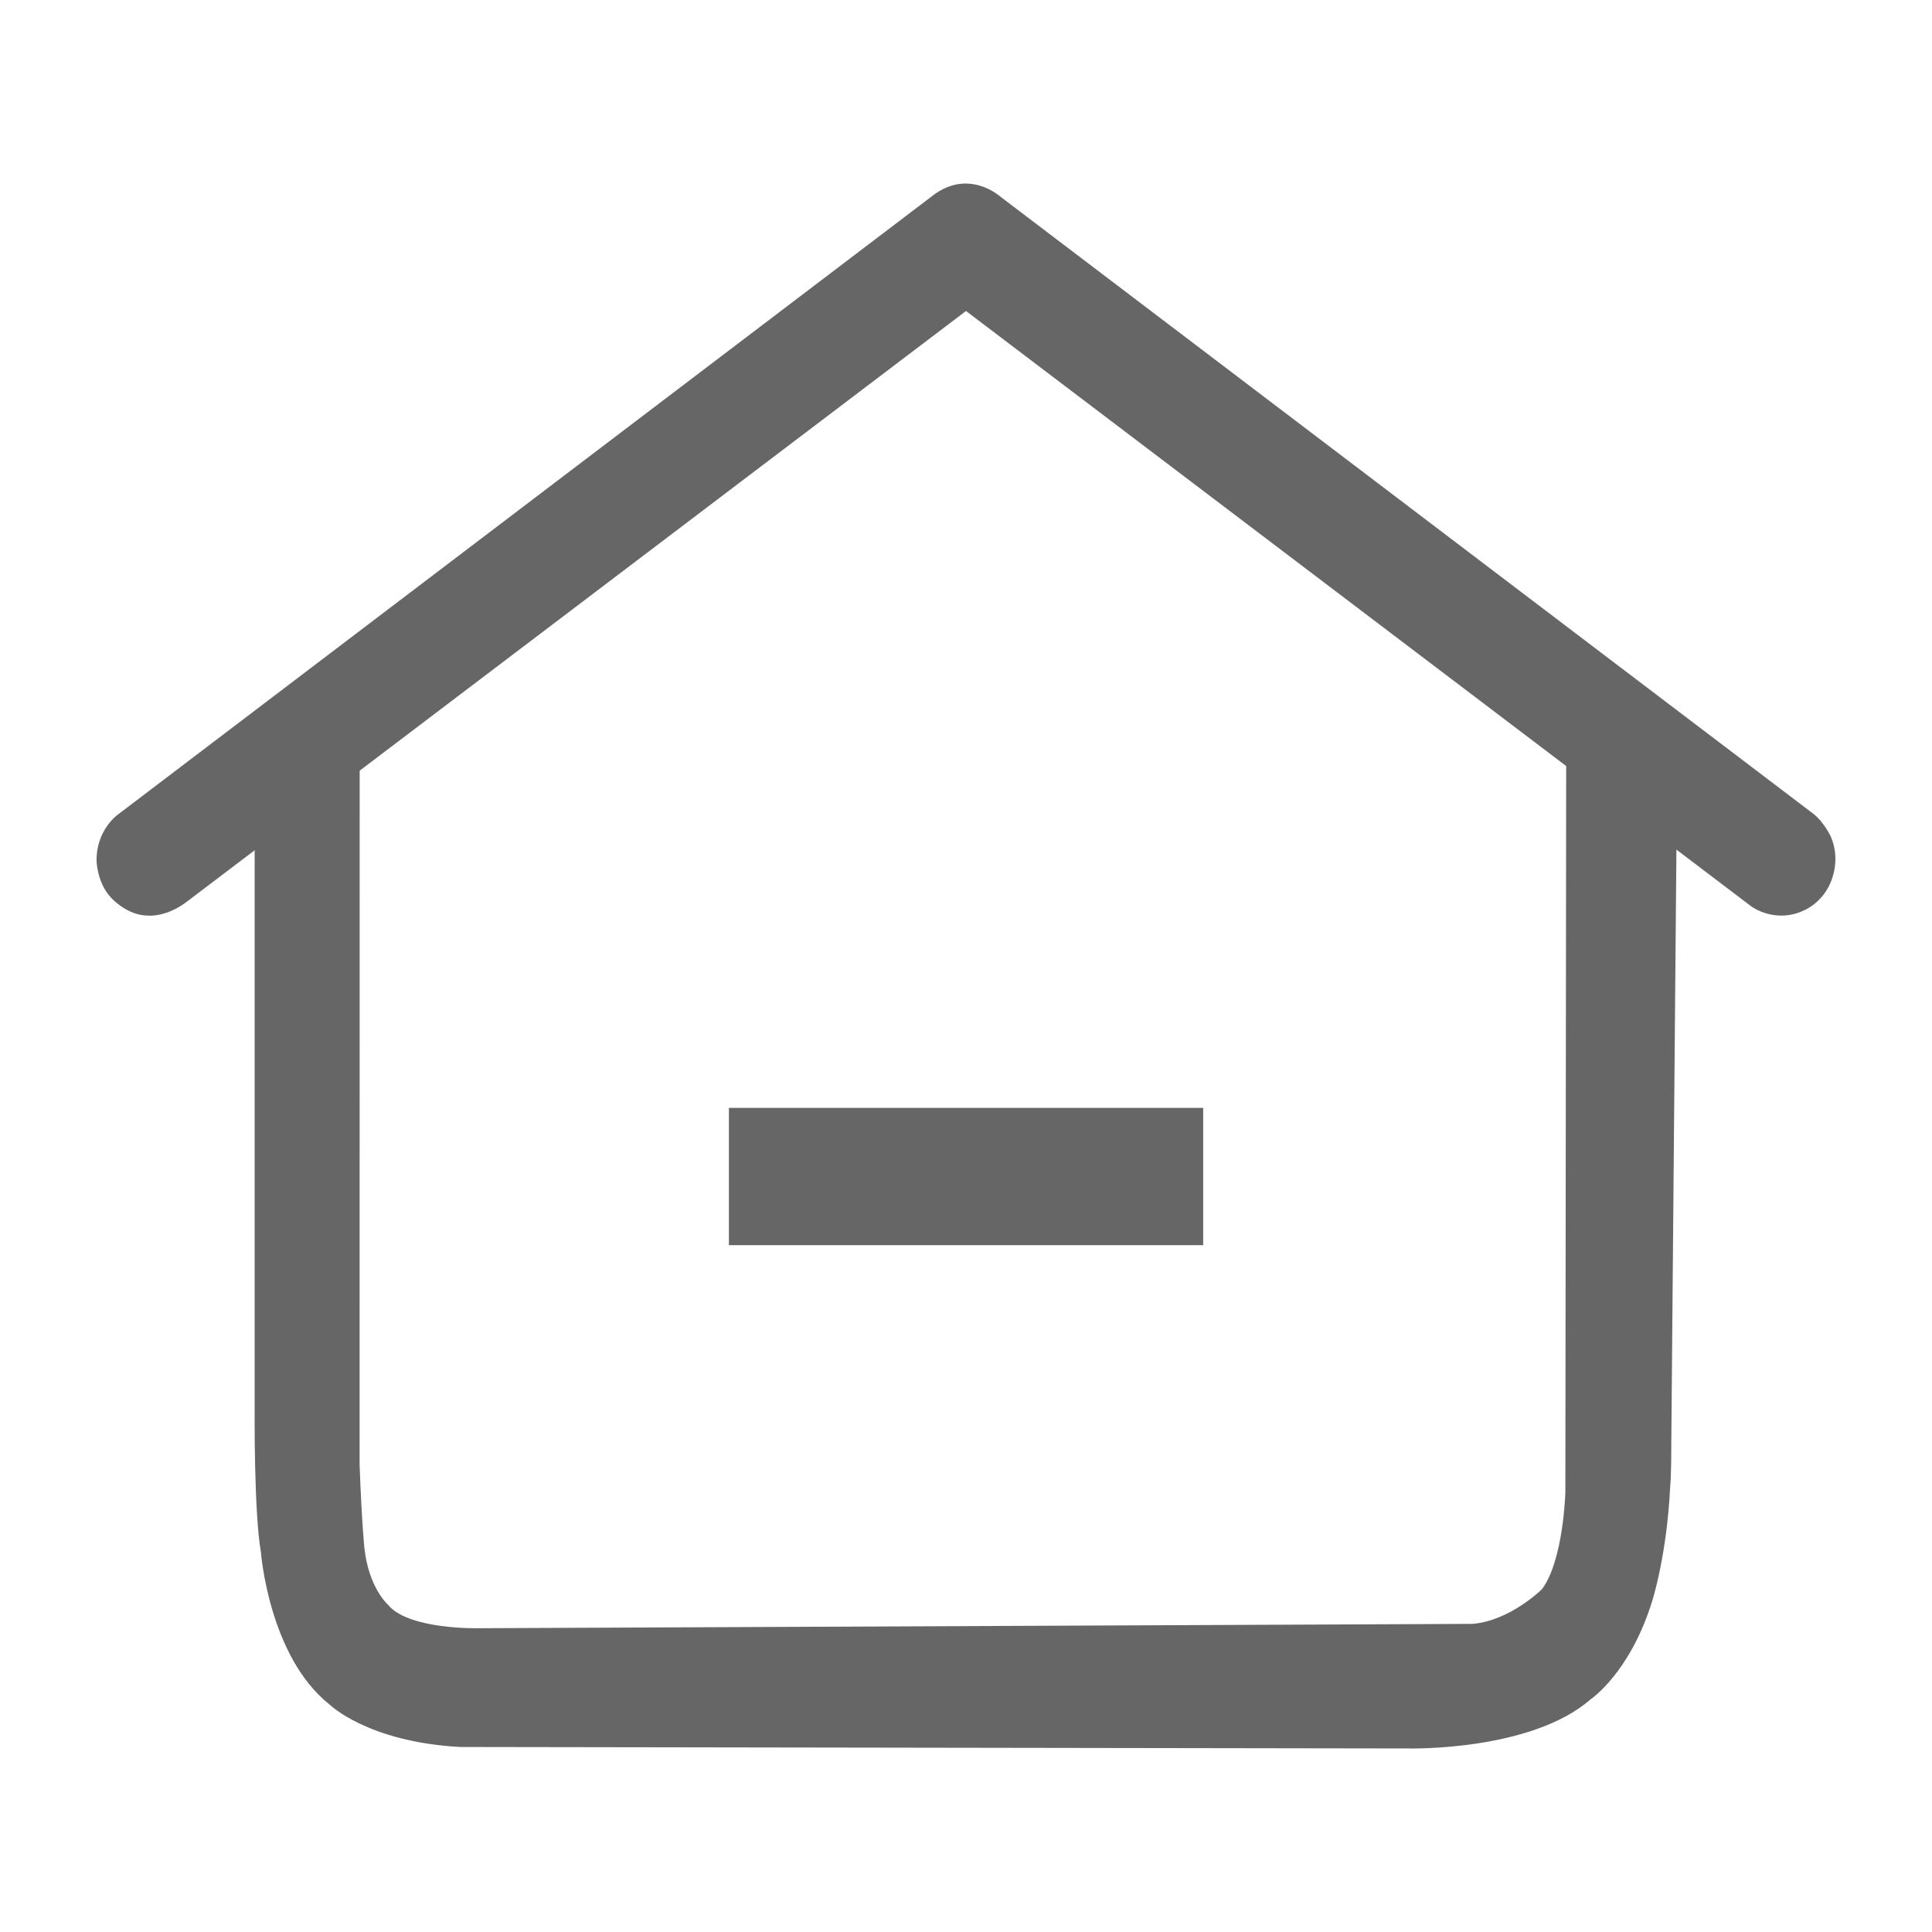
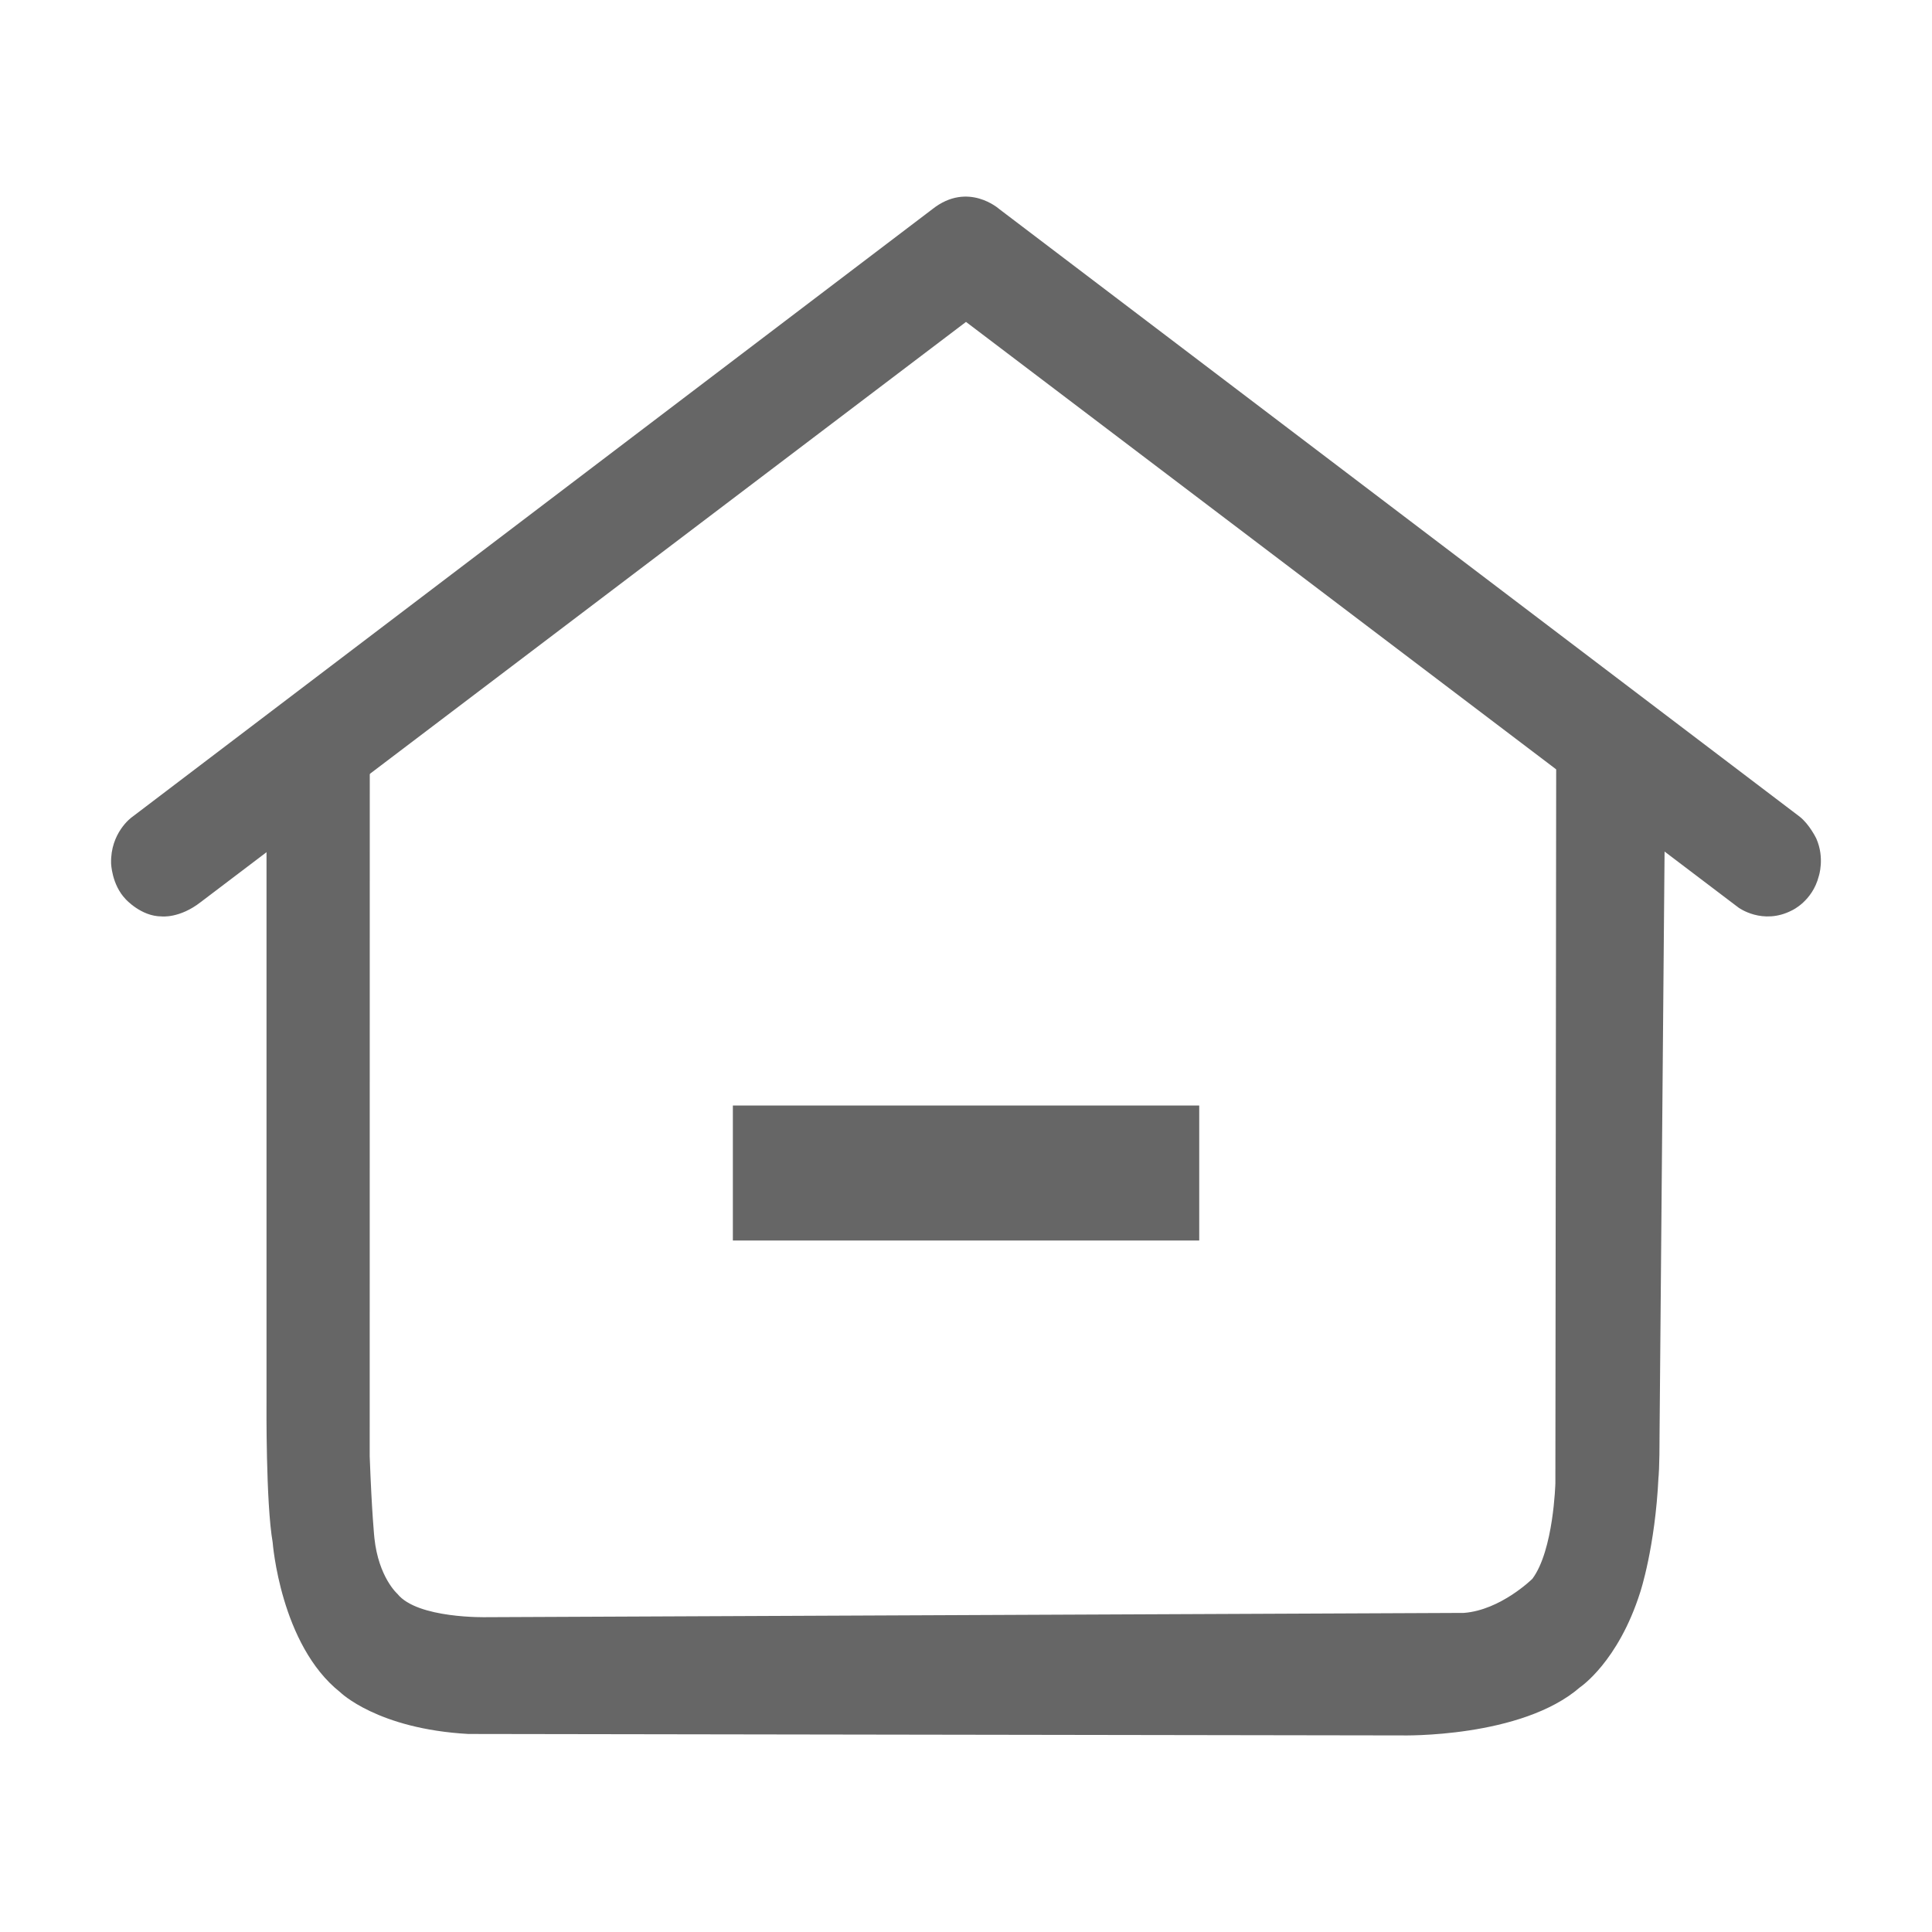
<svg xmlns="http://www.w3.org/2000/svg" width="24" height="24" viewBox="0 0 24 24" fill="none">
-   <g transform="translate(12 12) scale(1.08) translate(-12 -12)">
+   <g transform="translate(12 12) scale(1.062) translate(-12 -12)">
    <path d="M3.049 11.252C2.801 11.446 2.59 11.42 2.59 11.42C2.351 11.42 2.17 11.218 2.17 11.218C2.006 11.047 2 10.798 2 10.798C1.991 10.443 2.237 10.264 2.237 10.264L11.608 3.146C12.024 2.818 12.389 3.146 12.389 3.146L21.75 10.252C21.866 10.342 21.946 10.509 21.946 10.509C22.047 10.736 21.975 10.95 21.975 10.95C21.9 11.242 21.662 11.349 21.662 11.349C21.319 11.527 21.035 11.316 21.035 11.316L12 4.466L3.049 11.252Z" fill="#666666" />
    <path d="M5.026 8.319C5.026 8.319 4.329 8.917 3.818 9.362L3.818 17.114C3.818 17.114 3.809 18.281 3.89 18.742C3.89 18.742 3.98 19.941 4.68 20.495C4.68 20.495 5.115 20.924 6.179 20.983L17.099 21C17.099 21 18.498 21.033 19.183 20.436C19.183 20.436 19.629 20.14 19.887 19.323C19.887 19.323 20.061 18.799 20.1 17.981C20.1 17.981 20.113 17.901 20.113 17.433L20.182 9.42L18.905 8.316L18.894 18.05C18.894 18.05 18.874 18.834 18.625 19.168C18.625 19.168 18.255 19.534 17.824 19.567L6.394 19.617C6.394 19.617 5.583 19.637 5.349 19.344C5.349 19.344 5.129 19.151 5.08 18.692C5.08 18.692 5.05 18.41 5.025 17.735L5.026 8.319Z" fill="#666666" />
    <rect x="9.273" y="13.632" width="5.455" height="1.579" fill="#666666" />
  </g>
</svg>
